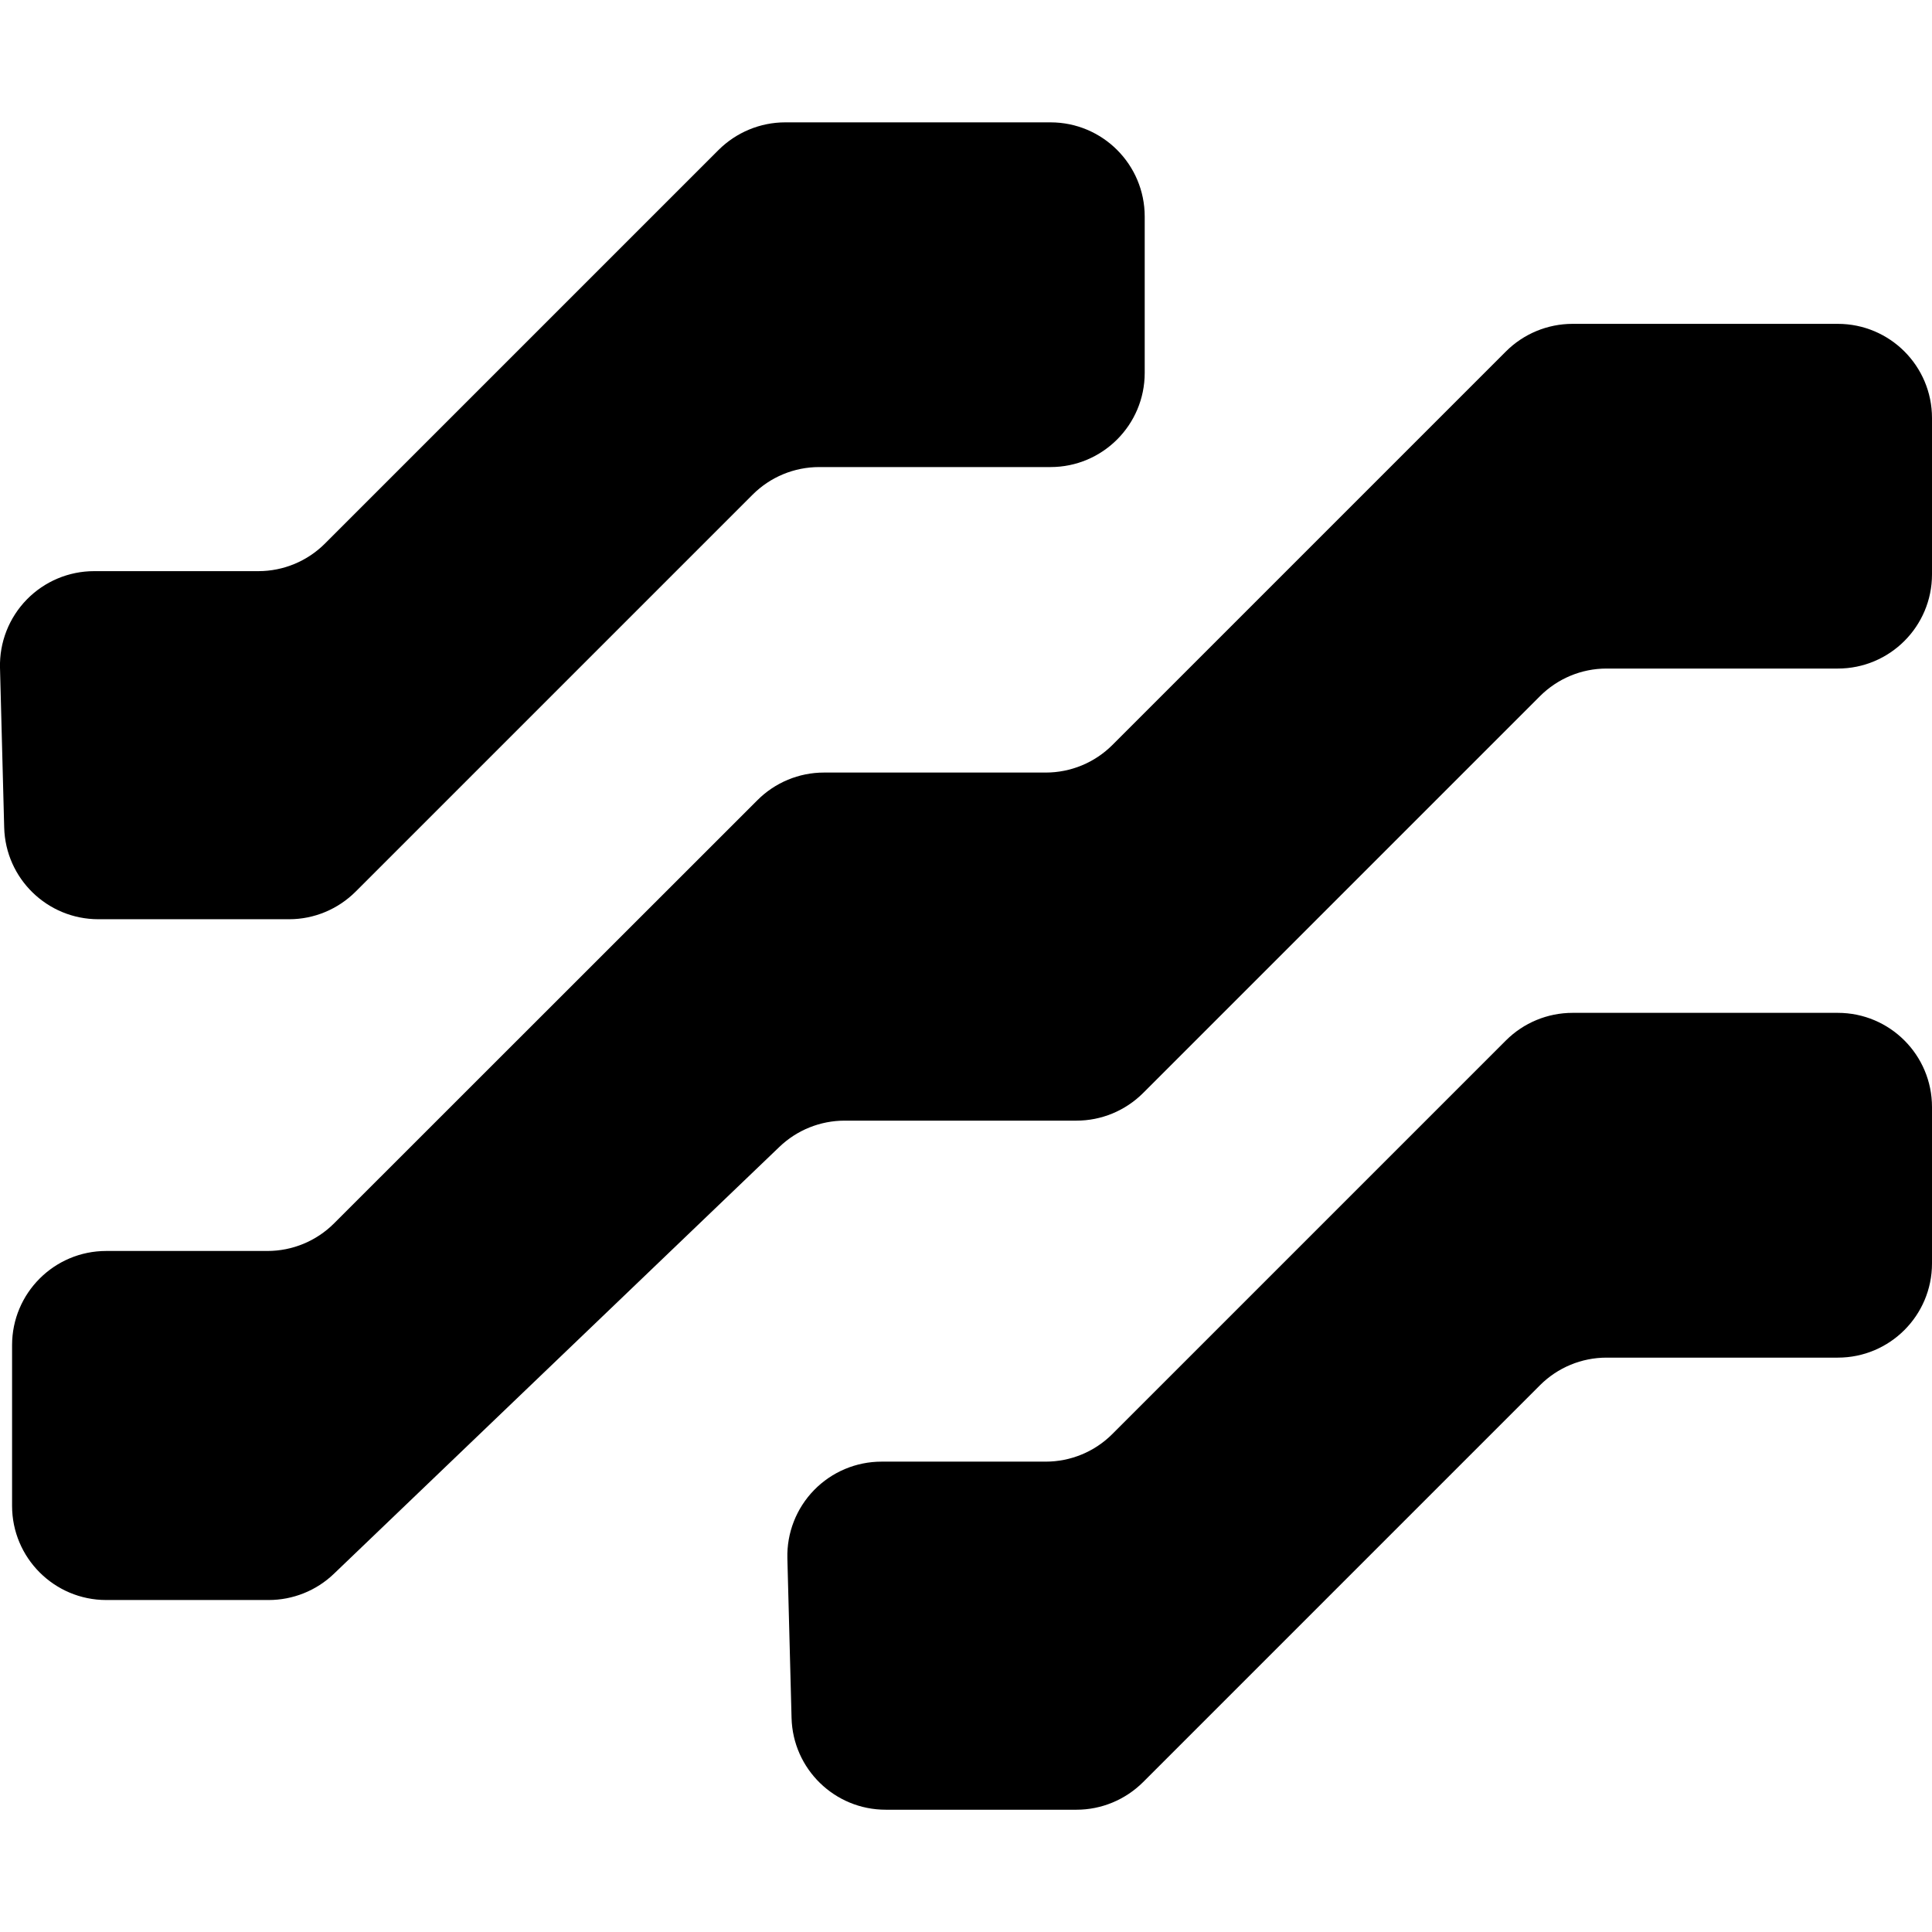
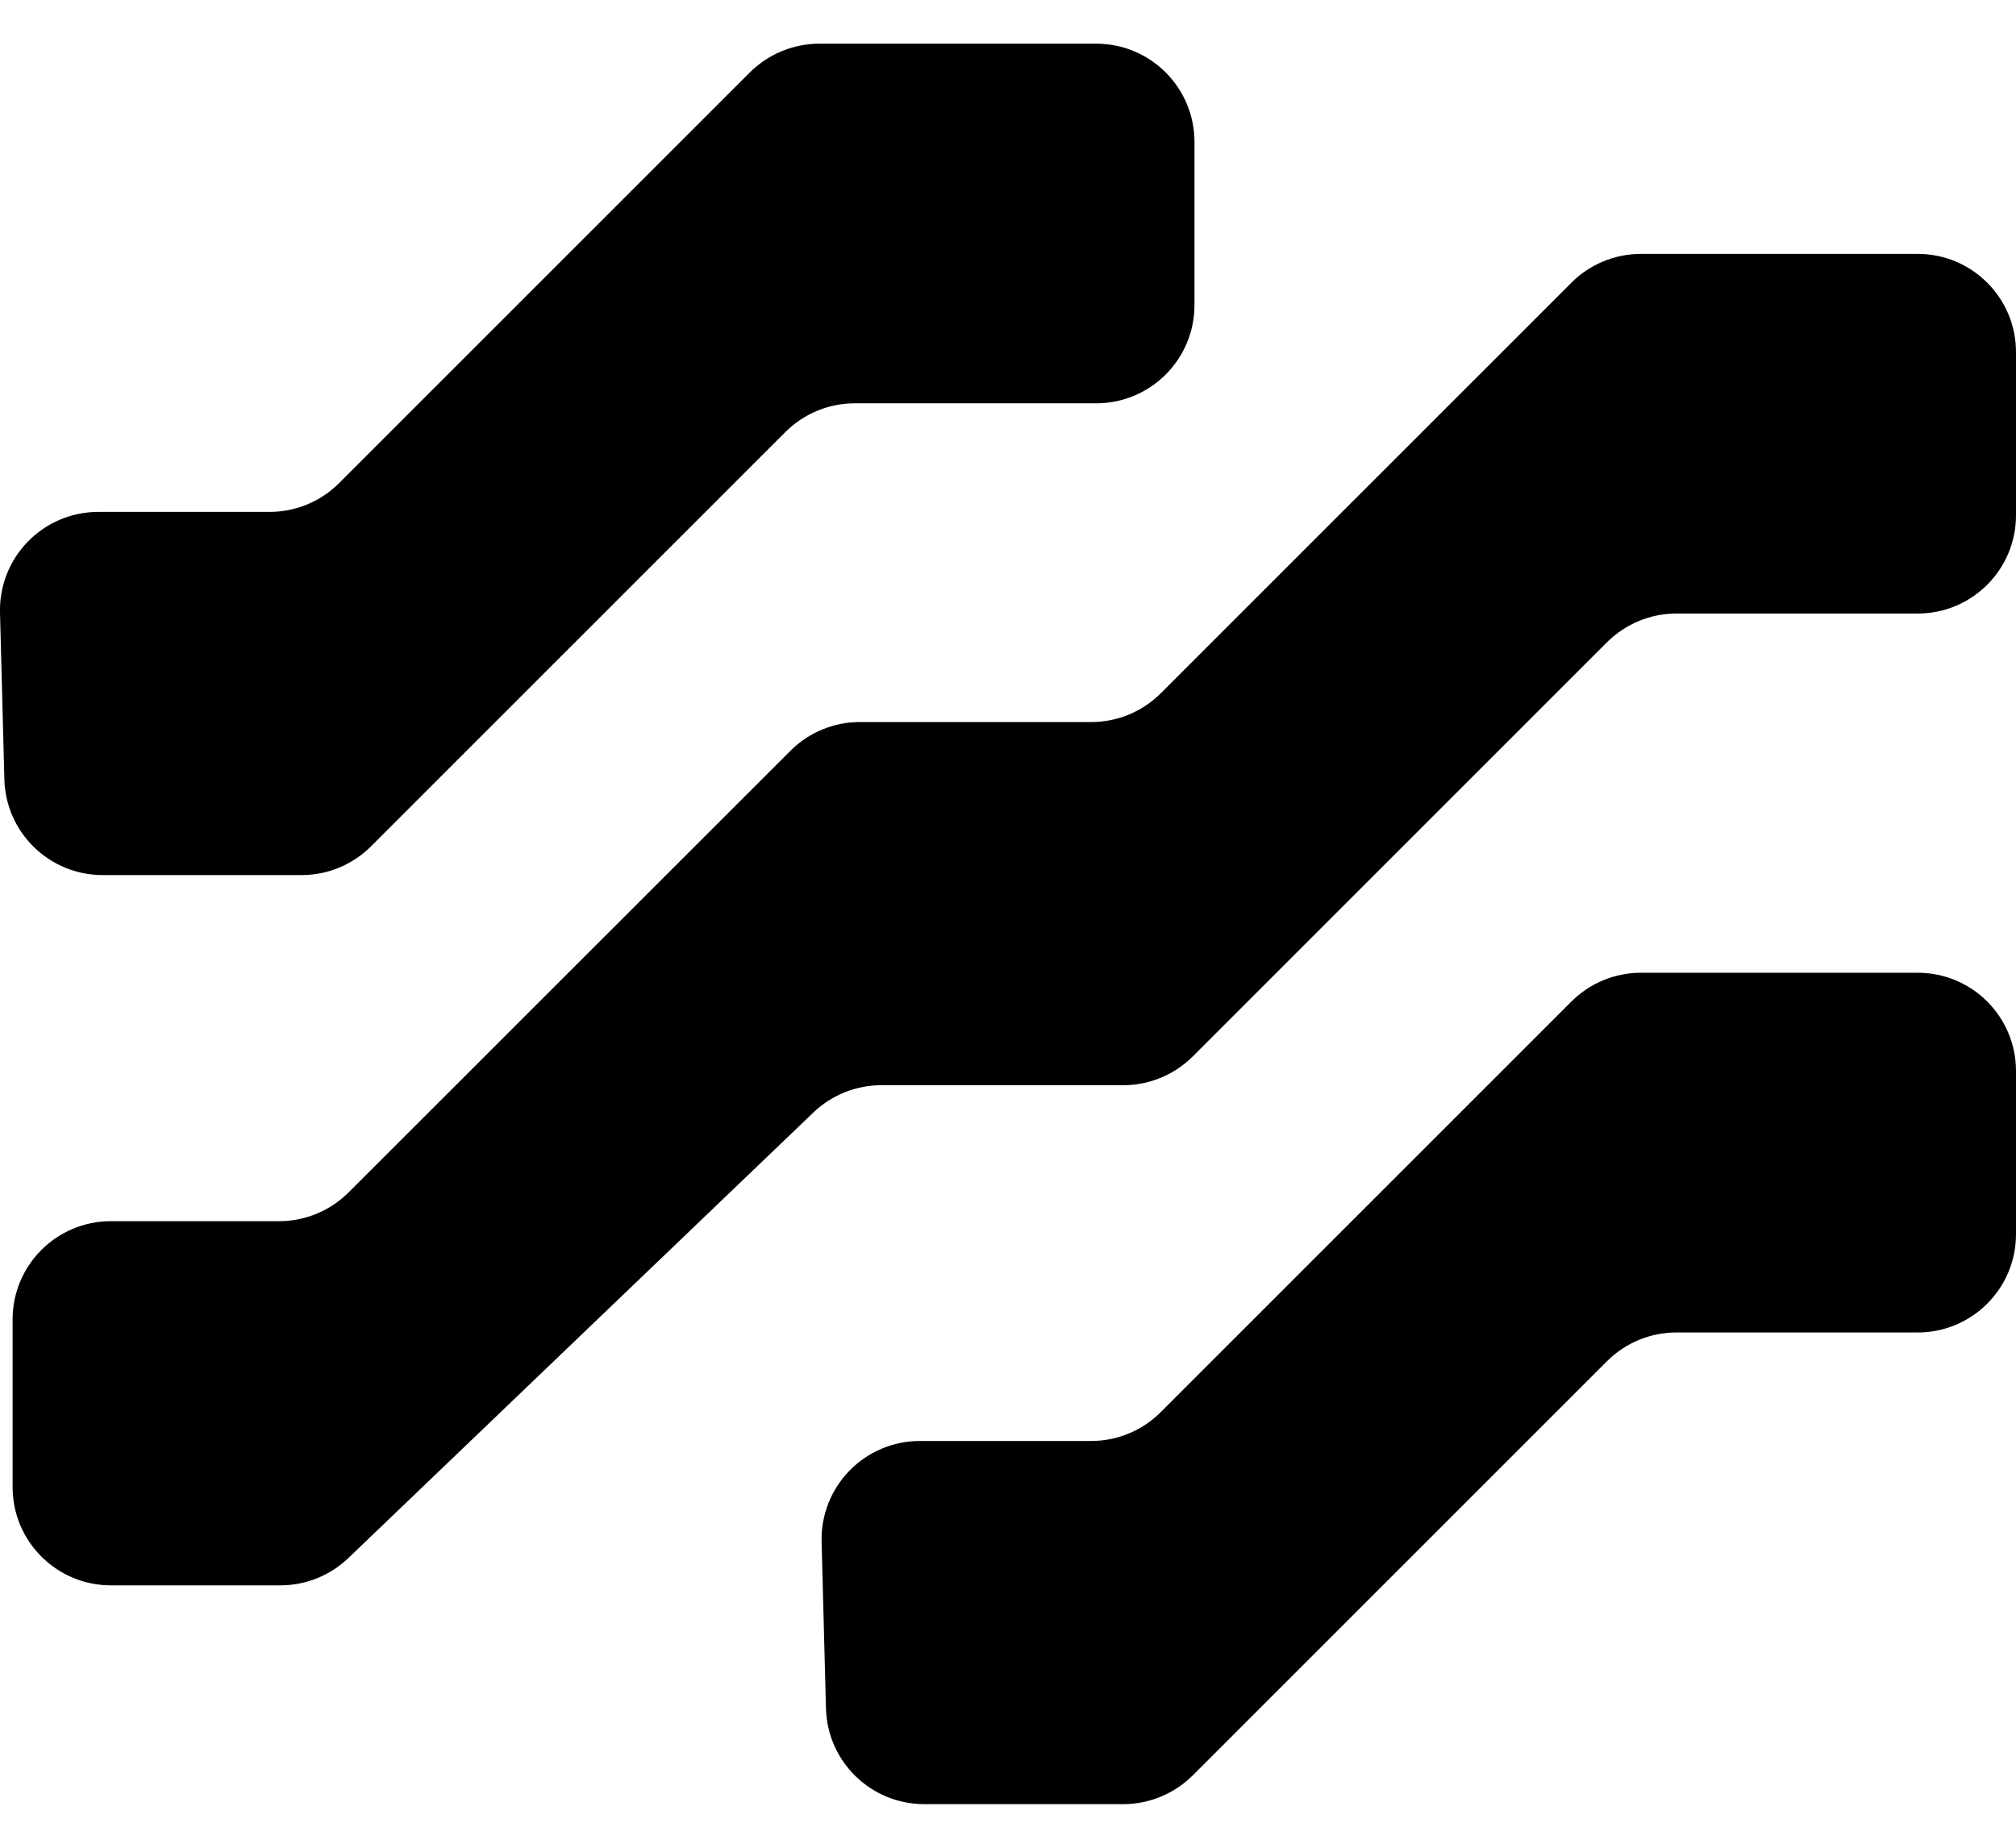
- <svg xmlns="http://www.w3.org/2000/svg" role="img" viewBox="0 0 24 24">
+ <svg xmlns="http://www.w3.org/2000/svg" role="img" viewBox="0 1 24 22" width="24" height="22">
  <path d="M9.755 1.52h-.001c-.31 0-.608.124-.828.343L4.037 6.752a1.17 1.17 0 0 1-.827.343H1.17A1.17 1.17 0 0 0 0 8.295l.052 1.984a1.17 1.17 0 0 0 1.17 1.14h2.37c.31 0 .607-.124.827-.344l4.93-4.93c.22-.22.517-.343.827-.343h2.874a1.17 1.17 0 0 0 1.17-1.17V2.69a1.17 1.17 0 0 0-1.17-1.17zm9.78 2.503c-.31 0-.608.123-.828.343l-4.889 4.889a1.17 1.17 0 0 1-.827.342h-2.756c-.31 0-.608.124-.827.344L4.15 15.197a1.17 1.17 0 0 1-.827.343H1.32a1.17 1.17 0 0 0-1.17 1.17v1.996c0 .646.524 1.17 1.17 1.17h2.017c.302 0 .592-.116.81-.325l5.535-5.304a1.17 1.17 0 0 1 .81-.326h2.88c.31 0 .607-.123.827-.342l4.93-4.93c.22-.22.517-.344.827-.344h2.873A1.17 1.17 0 0 0 24 7.135V5.193a1.17 1.17 0 0 0-1.17-1.17h-3.294zm0 8.559c-.31 0-.608.123-.828.343l-4.889 4.889a1.17 1.17 0 0 1-.827.343h-2.04a1.17 1.17 0 0 0-1.17 1.2l.052 1.984a1.17 1.17 0 0 0 1.17 1.14h2.37c.31 0 .607-.124.827-.343l4.93-4.93c.22-.22.517-.343.827-.343h2.873a1.17 1.17 0 0 0 1.17-1.17v-1.943a1.17 1.17 0 0 0-1.17-1.17h-3.294Z" />
</svg>
